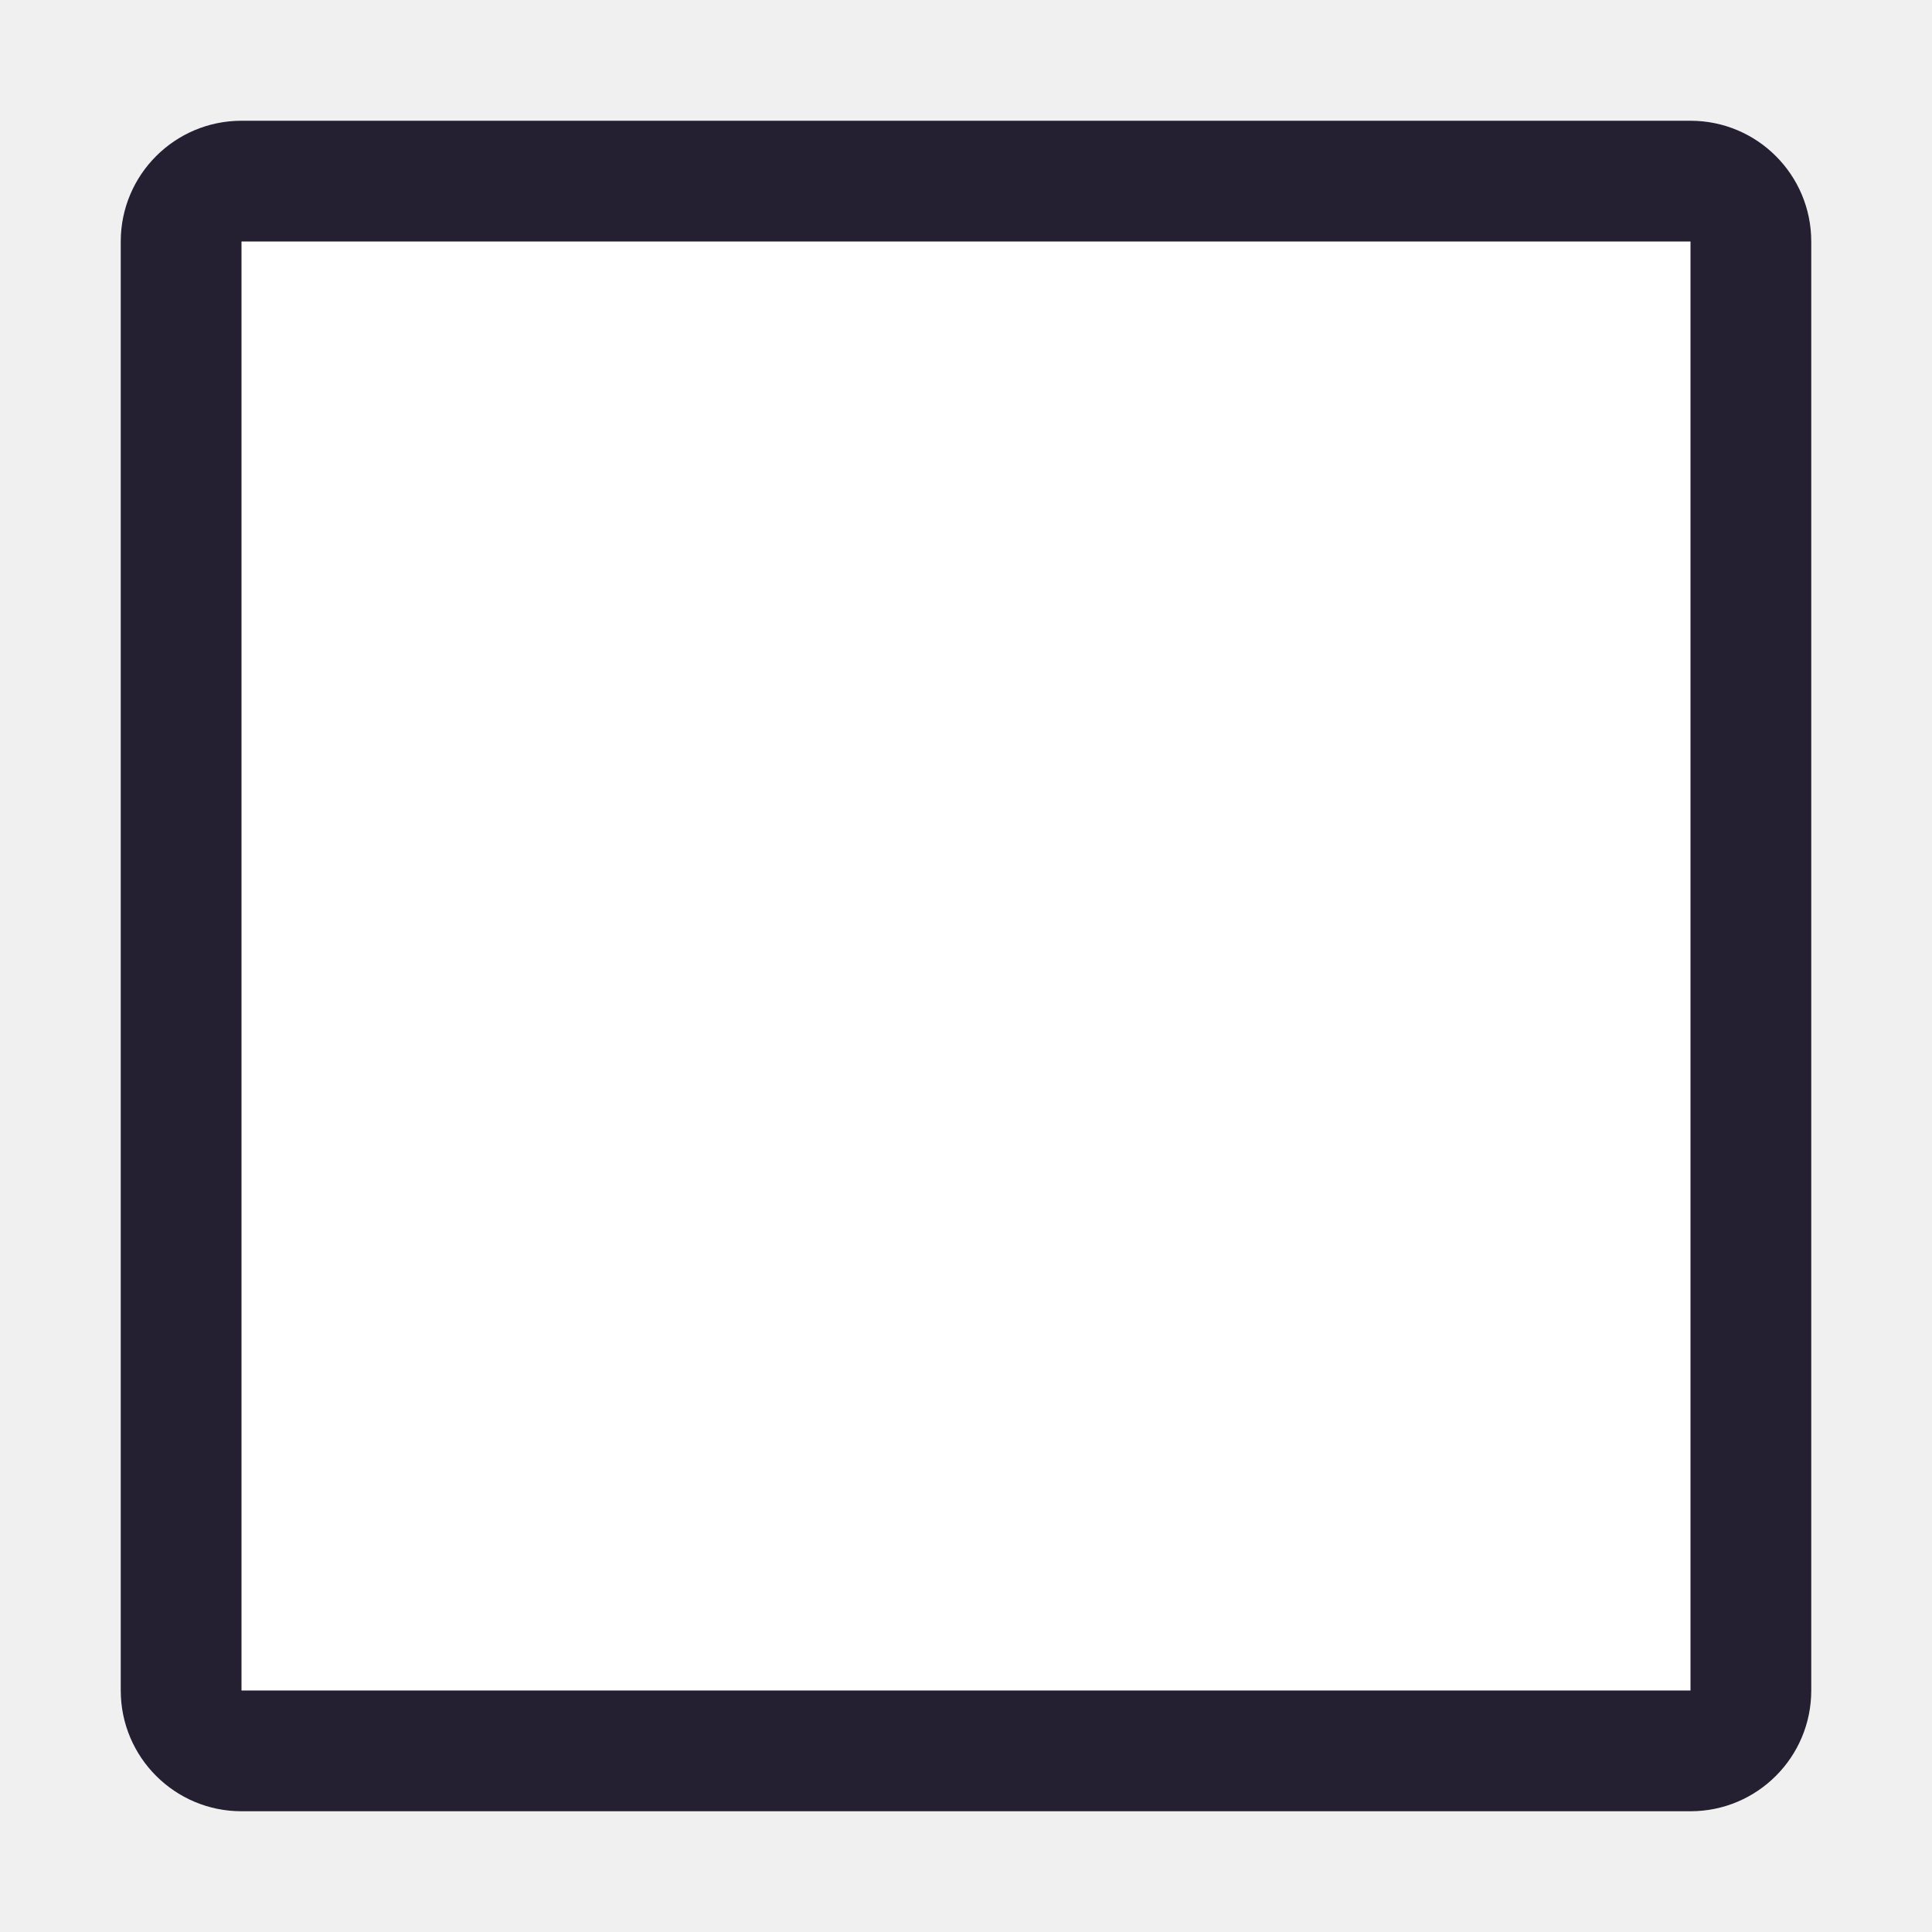
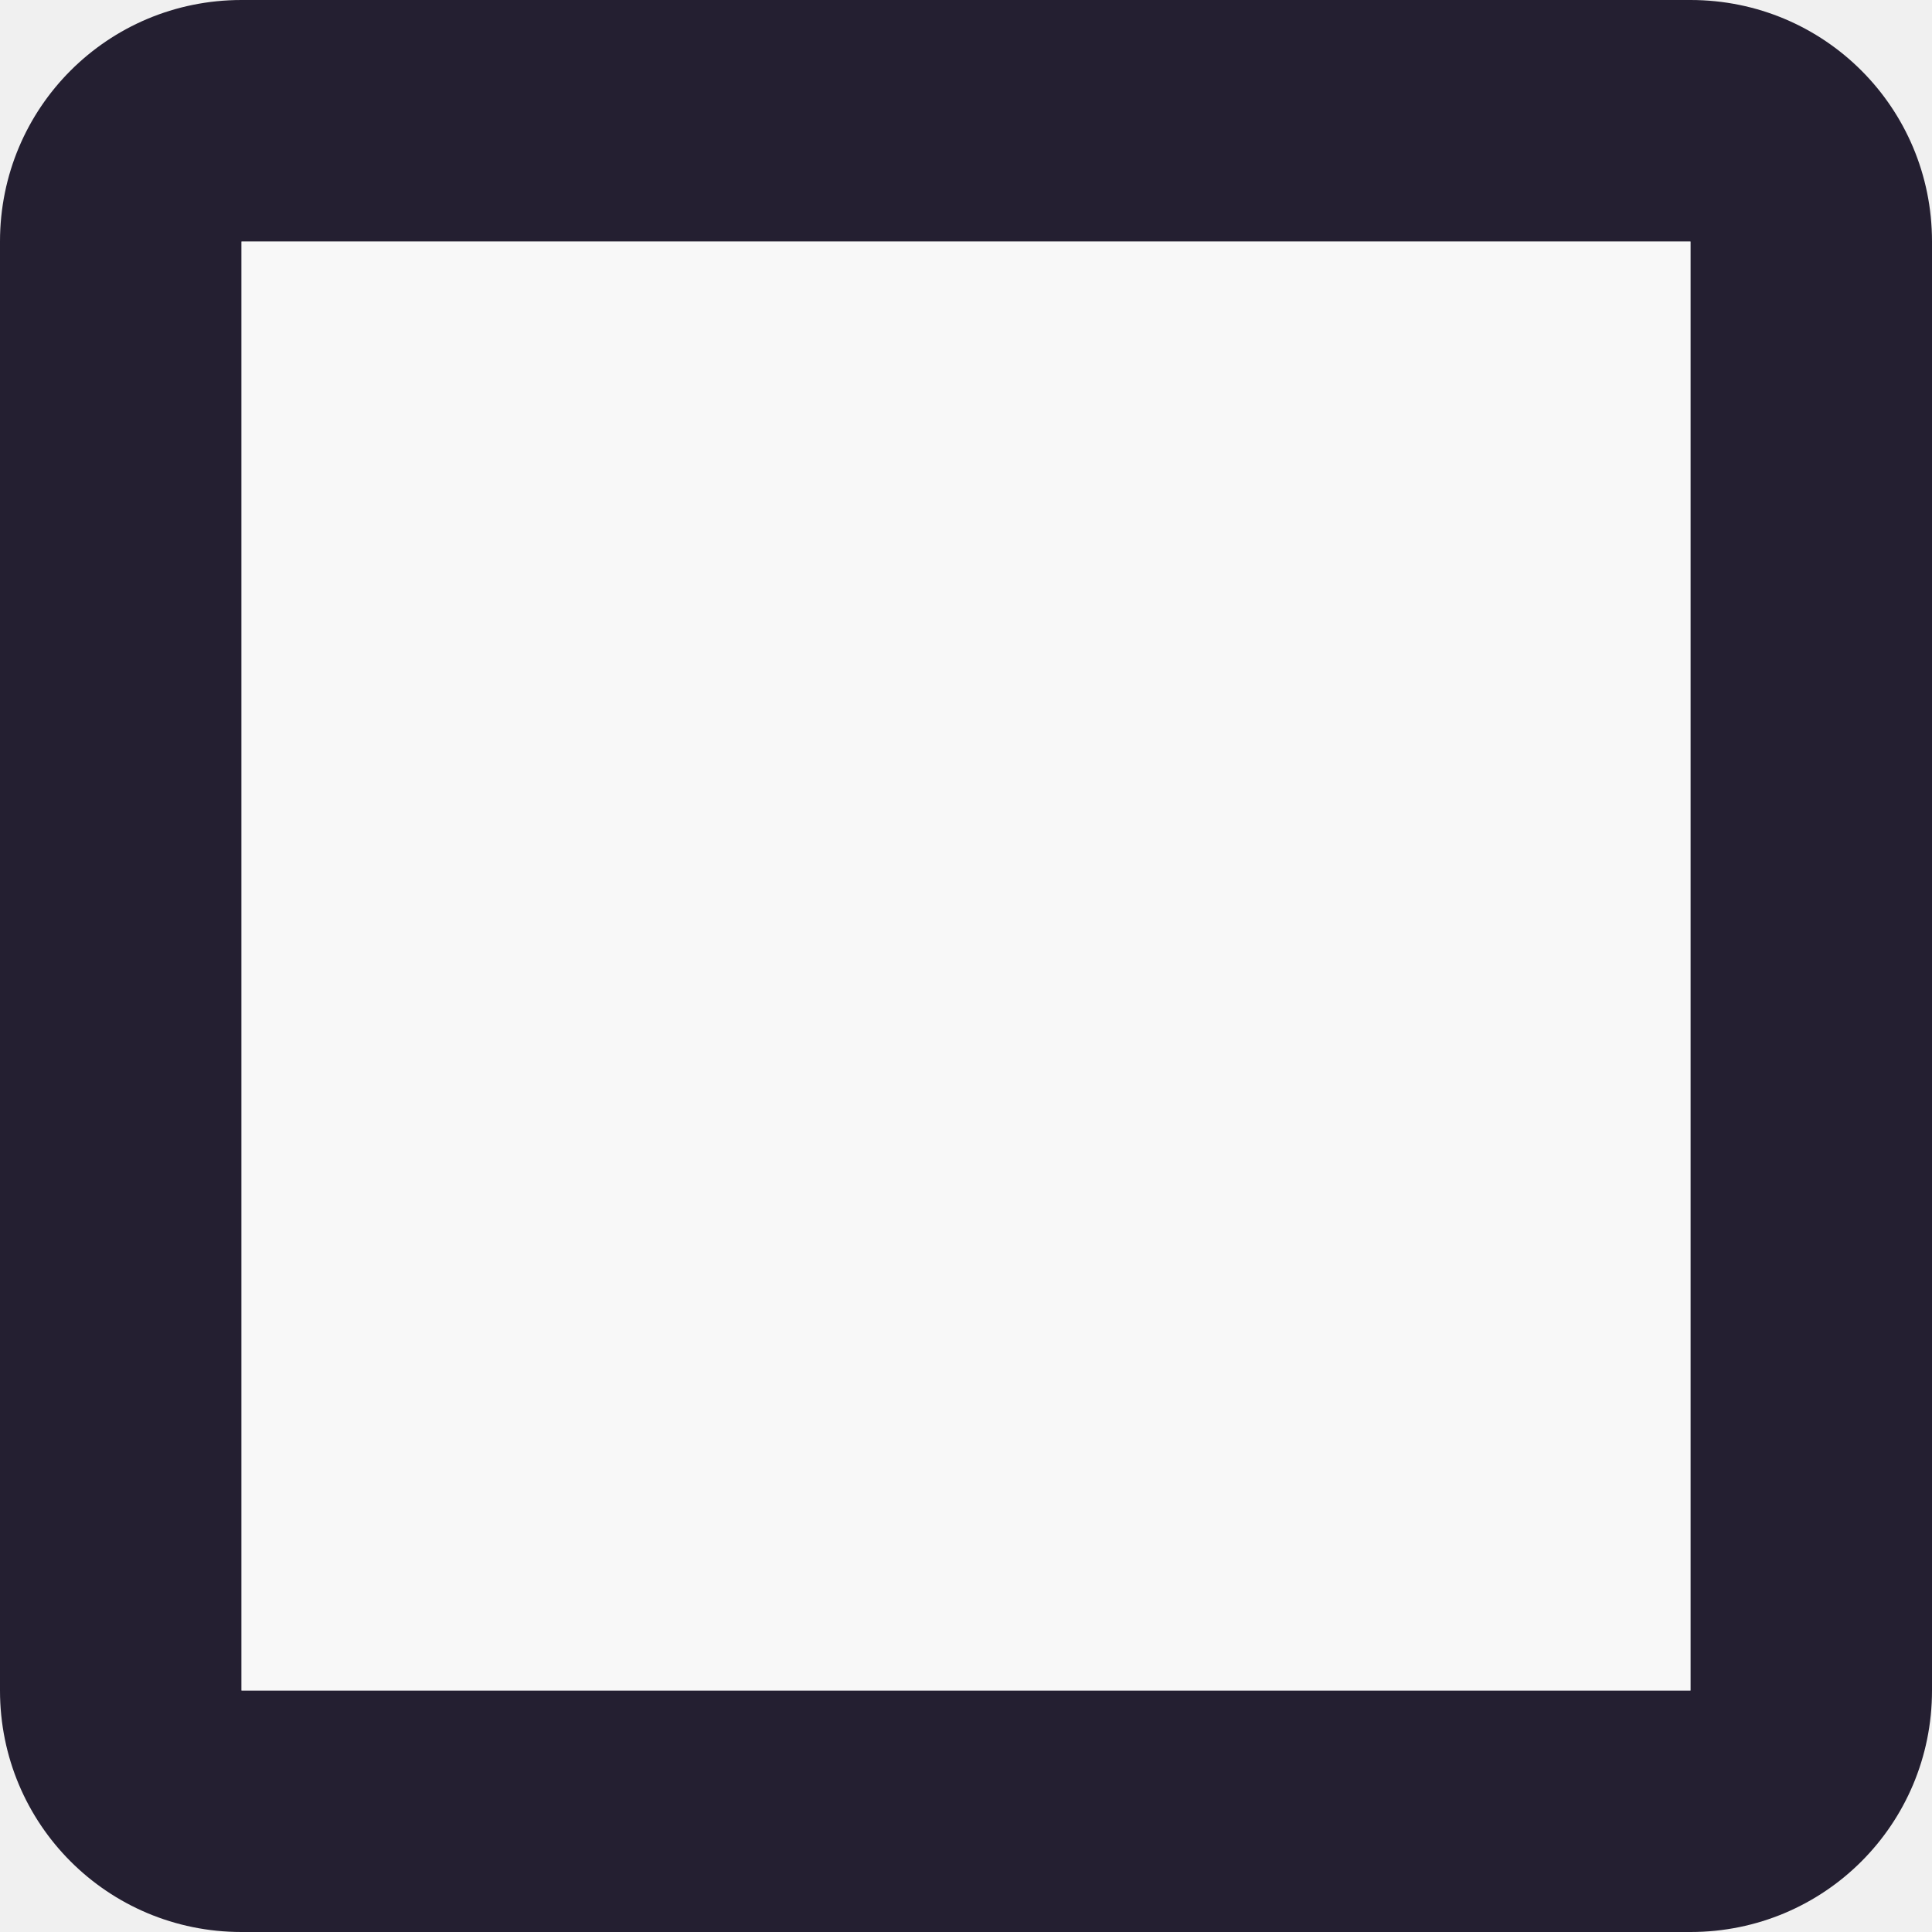
- <svg xmlns="http://www.w3.org/2000/svg" width="16" height="16" viewBox="0 0 16 16" version="1.1" id="svg4243">
-   <defs id="defs4237" />
-   <rect ry="1" y="1" x="1" height="14" width="14" id="rect818" style="opacity:1;fill:#241f31;fill-opacity:1;stroke:none;stroke-width:1;stroke-linecap:round;stroke-linejoin:round;stroke-miterlimit:4;stroke-dasharray:none;stroke-opacity:1" />
-   <rect style="opacity:1;fill:#ffffff;fill-opacity:1;stroke:none;stroke-width:1;stroke-linecap:round;stroke-linejoin:round;stroke-miterlimit:4;stroke-dasharray:none;stroke-opacity:1" id="rect816" width="12" height="12" x="2" y="2" ry="0" />
+ <svg xmlns="http://www.w3.org/2000/svg" width="16" height="16">
+   <path d="M 2 0 C 0.892 0 0 0.892 0 2 L 0 14 C 0 15.108 0.892 16 2 16 L 14 16 C 15.108 16 16 15.108 16 14 L 16 2 C 16 0.892 15.108 0 14 0 L 2 0 z M 2 2 L 14 2 L 14 14 L 2 14 L 2 2 z " fill="#241f31" />
+   <rect y="2" x="2" height="12" width="12" fill="#ffffff" opacity="0.5" />
</svg>
